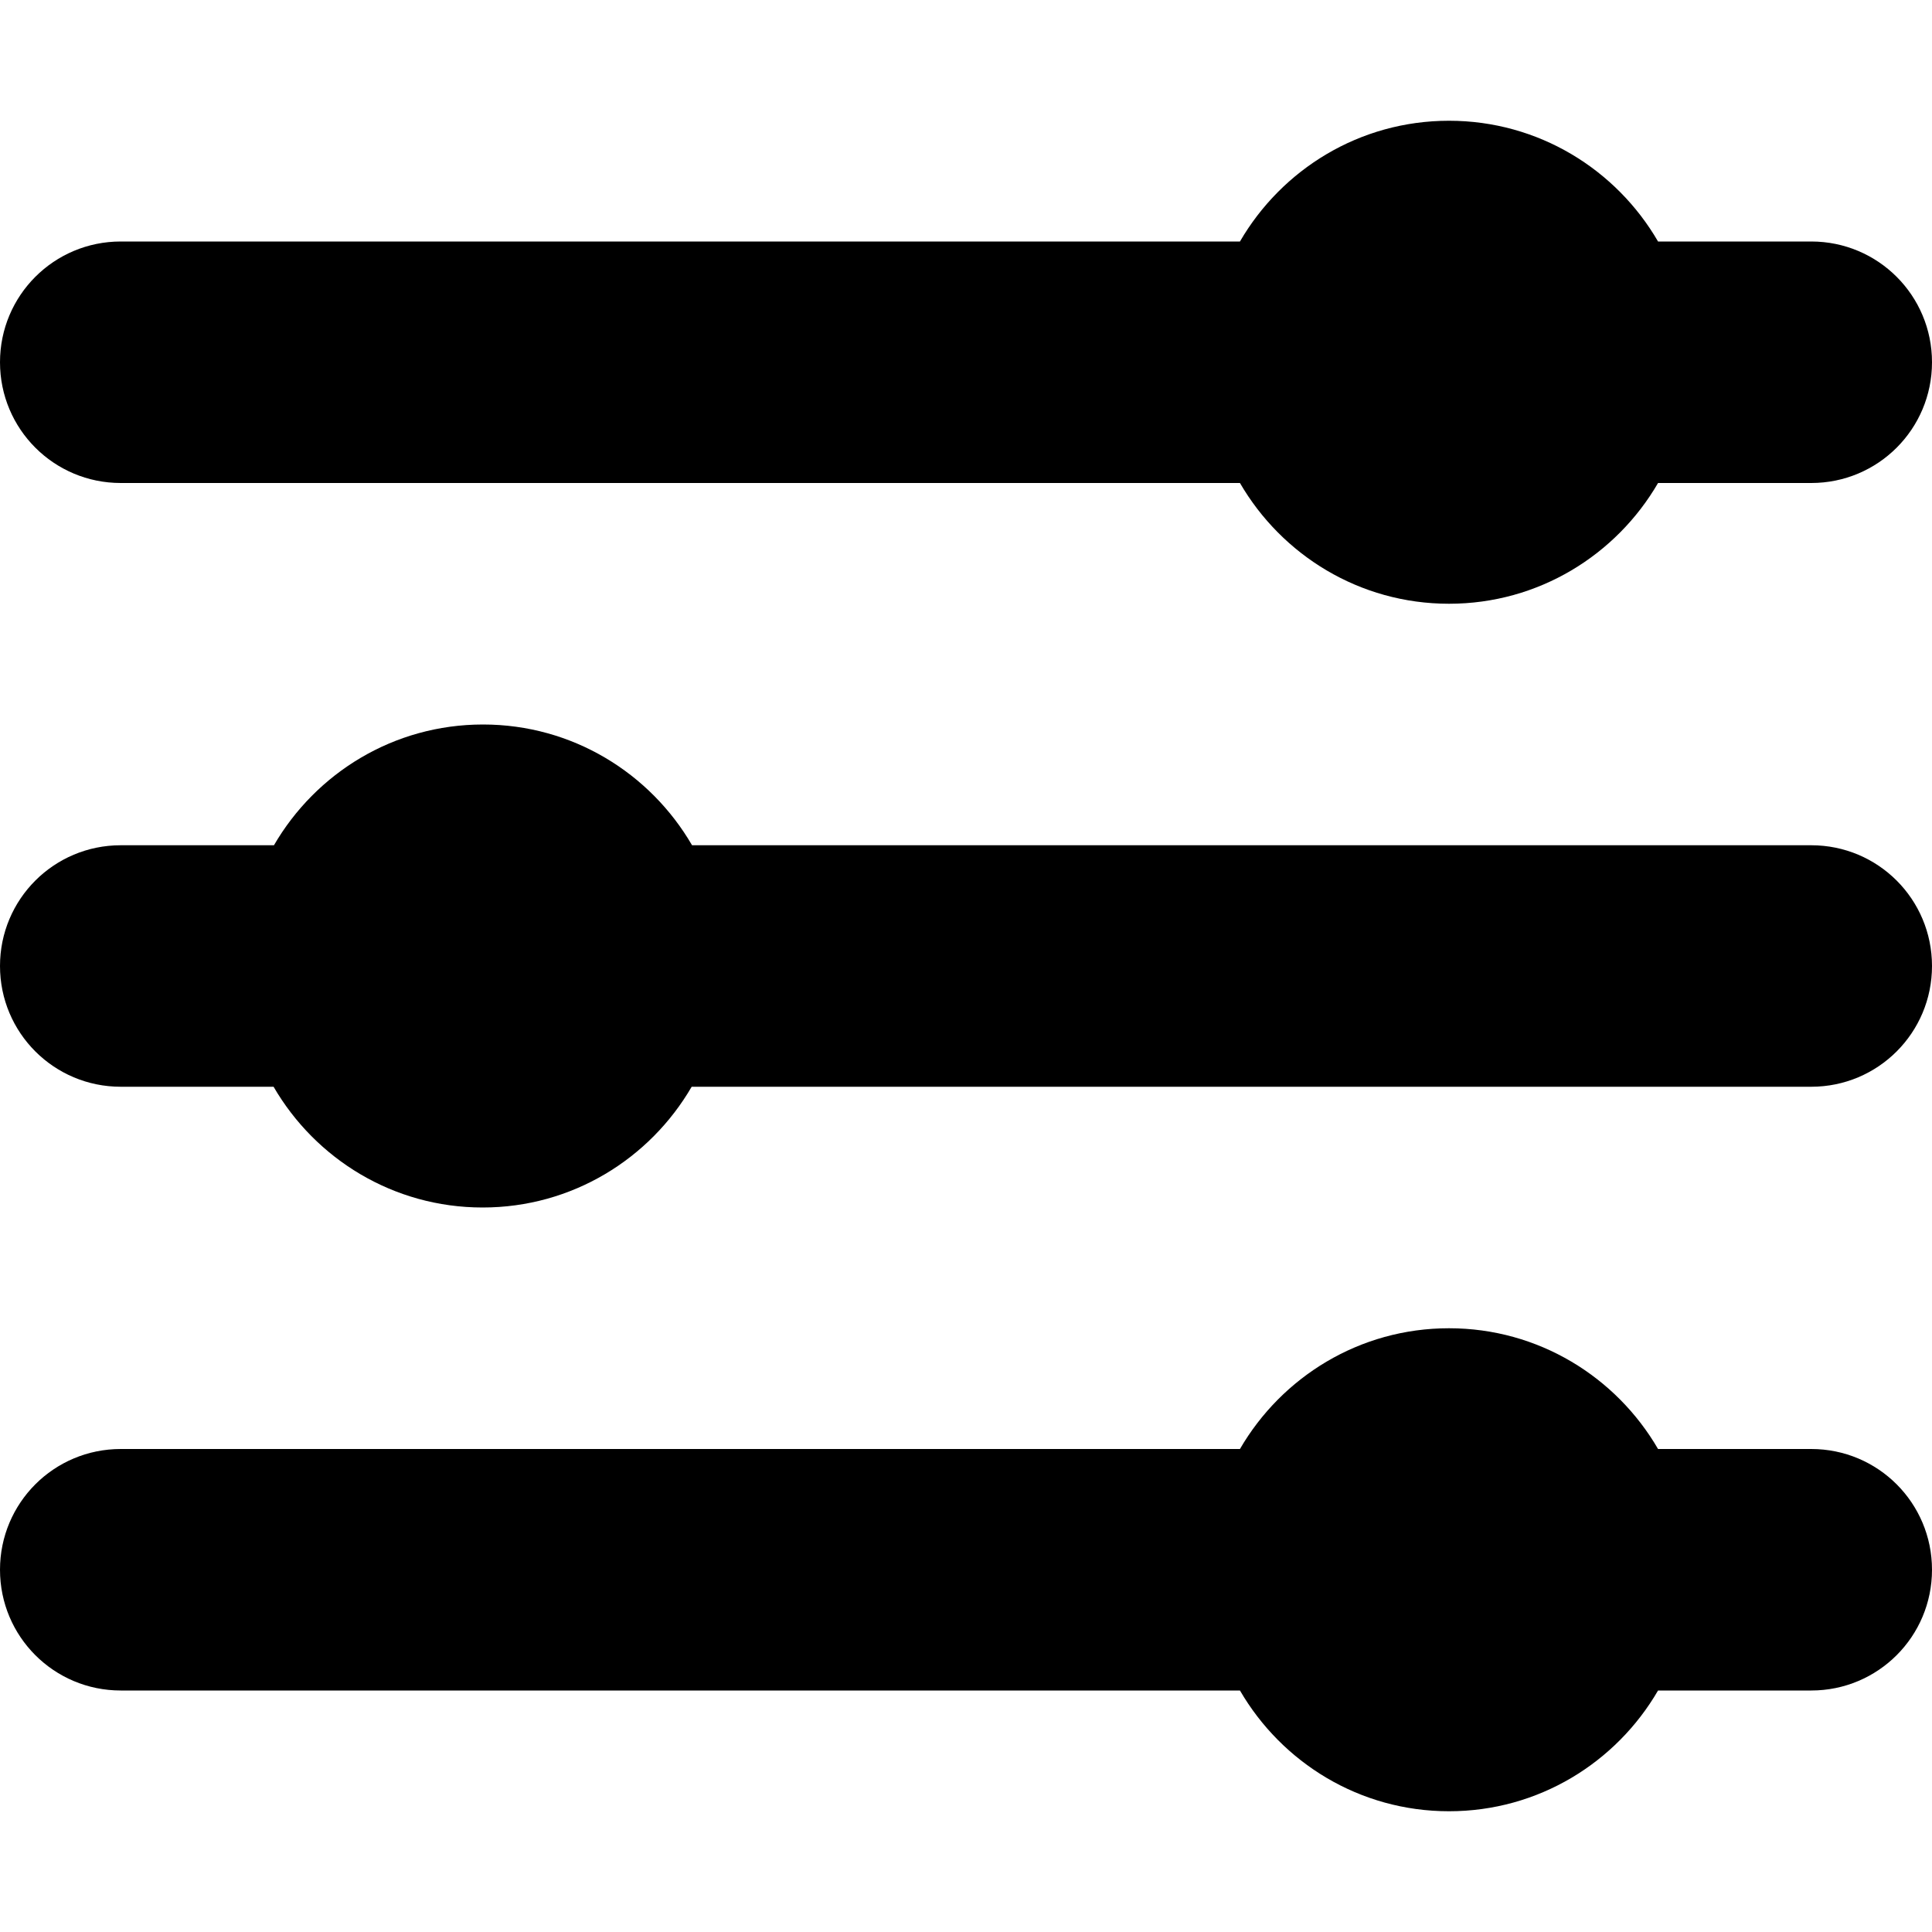
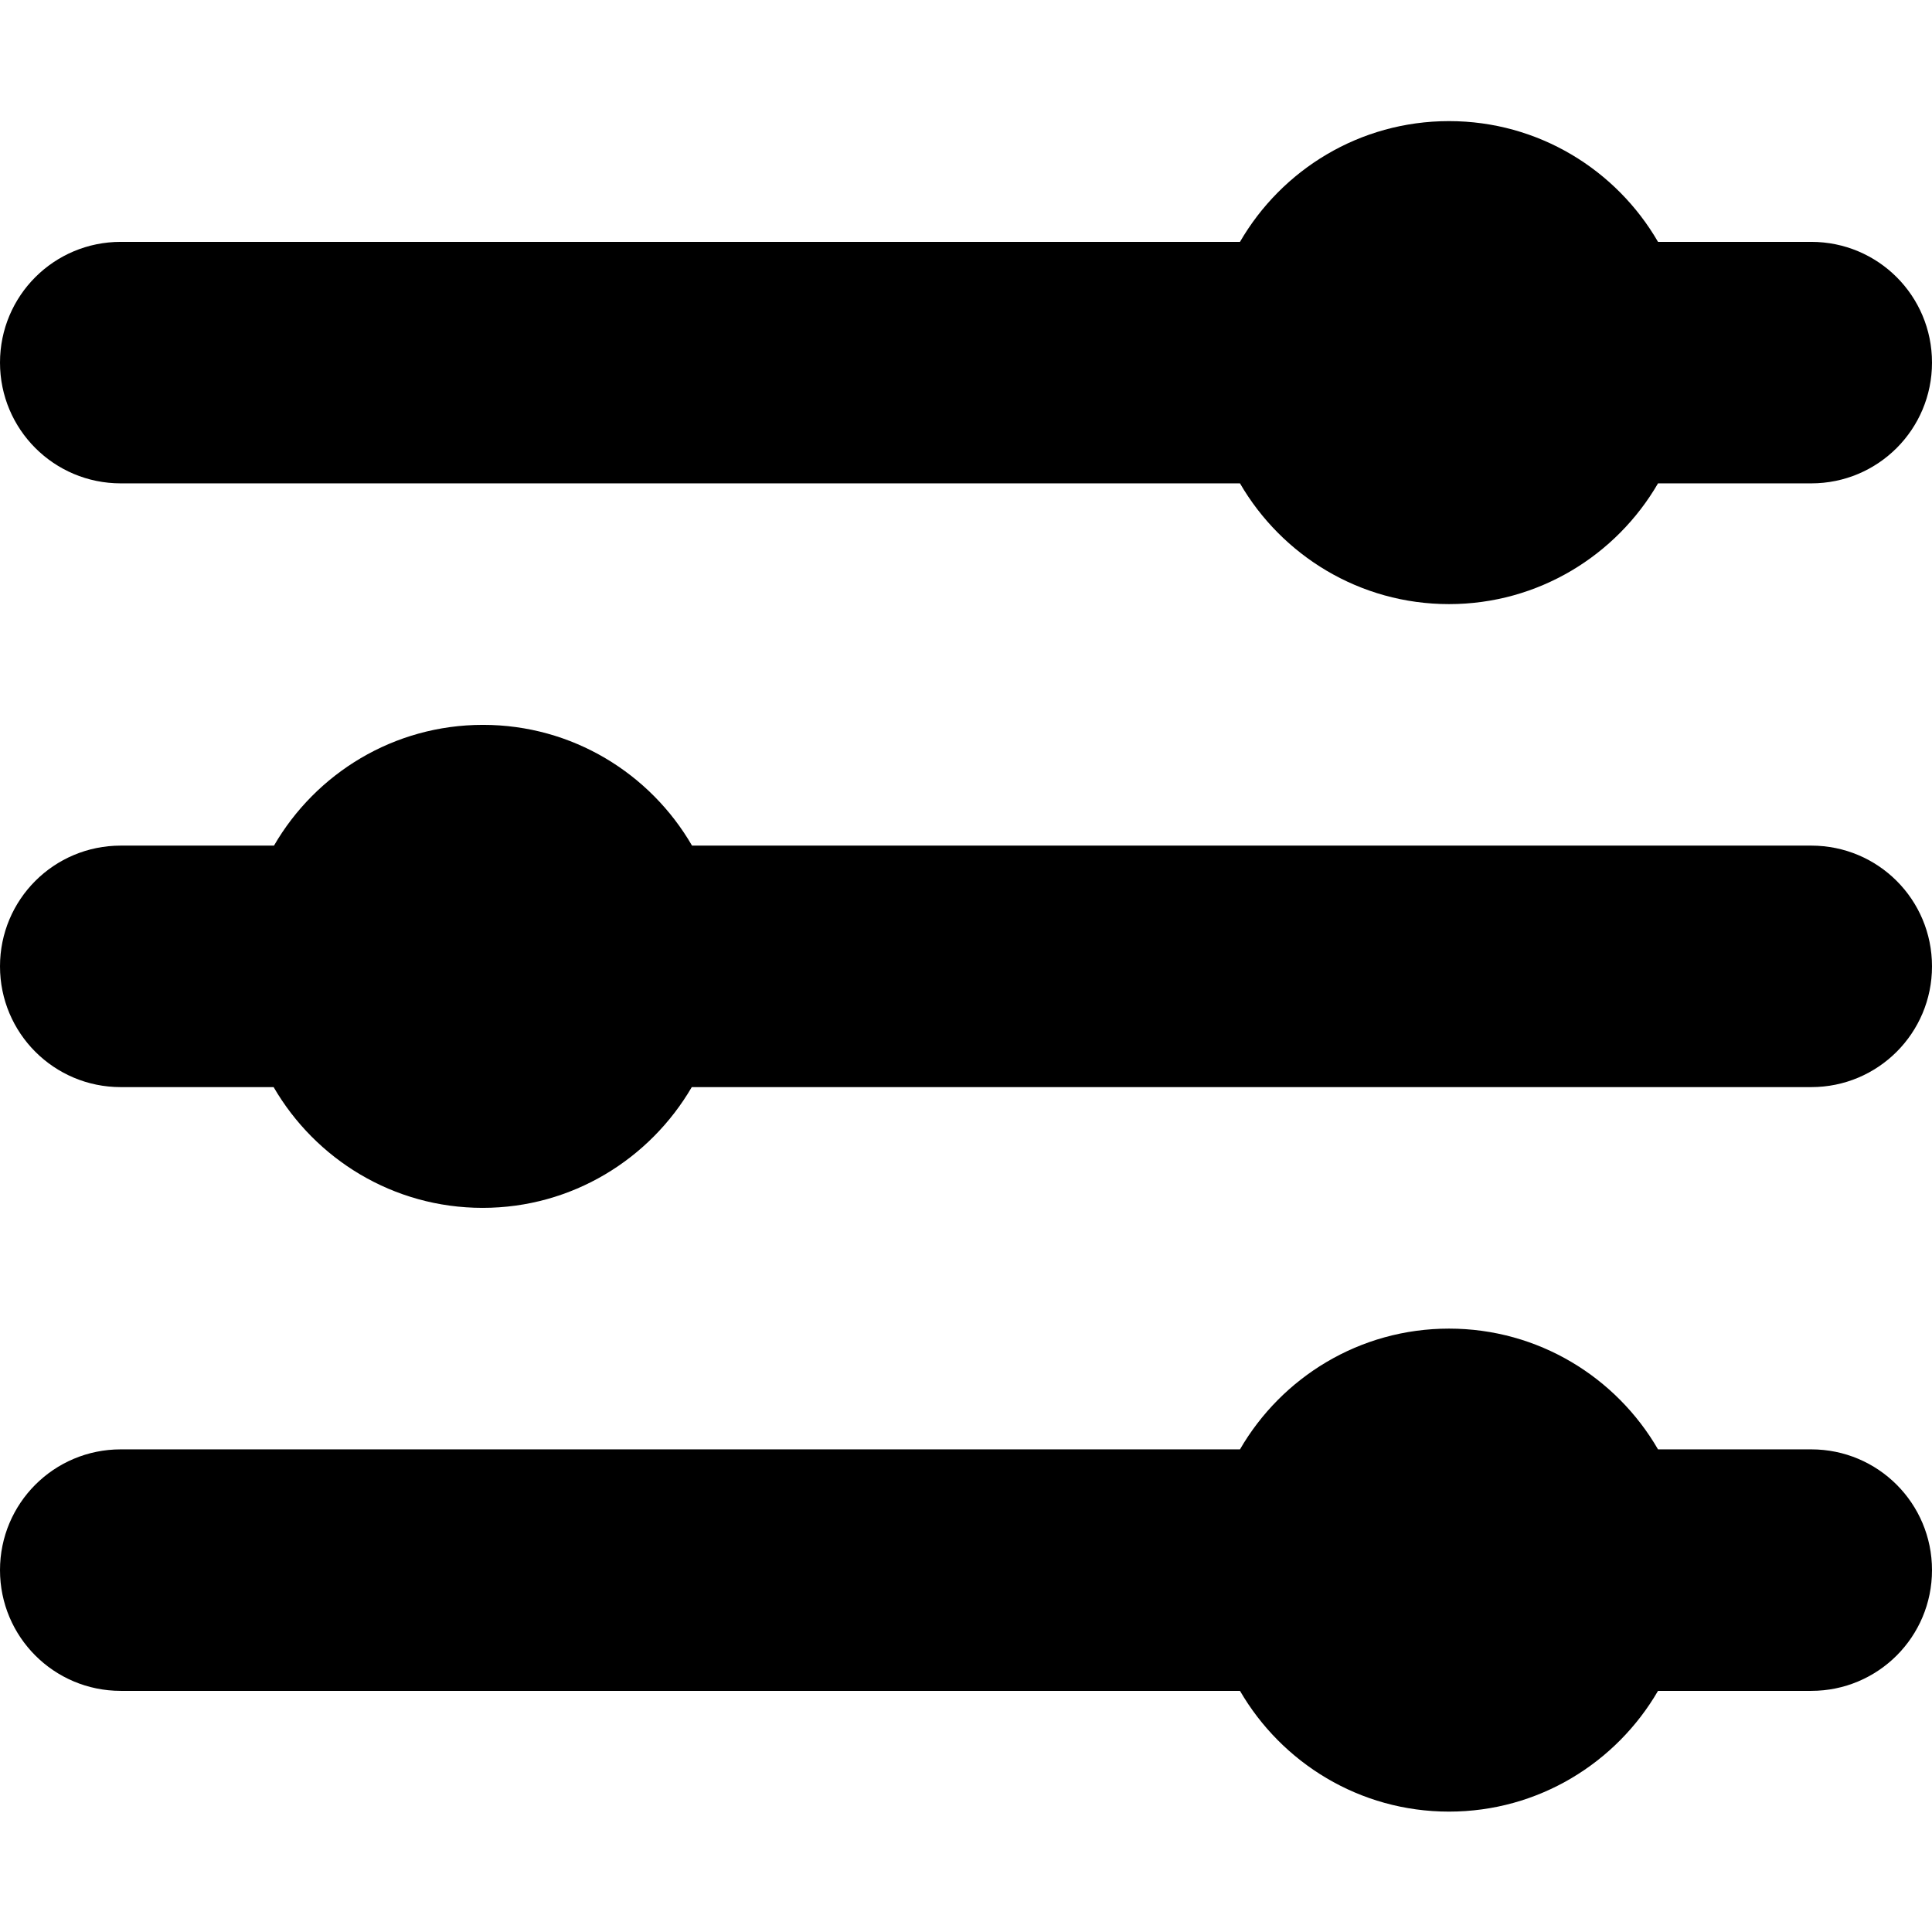
- <svg xmlns="http://www.w3.org/2000/svg" viewBox="0 0 512 512">
-   <path class="lexicon-icon-outline control-panel-top" d="M32,128h296.6c11.1,19.1,31.7,32,55.4,32s44.3-12.9,55.4-32H480c17.7,0,32-14.3,32-32s-14.3-32-32-32h-40.6c-11.1-19.1-31.7-32-55.4-32s-44.3,12.9-55.4,32H32C14.3,64,0,78.3,0,96S14.3,128,32,128z" />
-   <path class="lexicon-icon-outline control-panel-bottom" d="M480,384h-40.6c-11.1-19.1-31.7-32-55.4-32s-44.3,12.9-55.4,32H32c-17.7,0-32,14.3-32,32s14.3,32,32,32h296.6c11.1,19.1,31.7,32,55.4,32s44.3-12.9,55.4-32H480c17.7,0,32-14.3,32-32S497.7,384,480,384z" />
-   <path class="lexicon-icon-outline control-panel-middle" d="M480,224H183.4c-11.1-19.1-31.7-32-55.4-32s-44.3,12.9-55.4,32H32c-17.7,0-32,14.3-32,32s14.3,32,32,32h40.5c11.1,19.1,31.7,32,55.4,32s44.3-12.9,55.4-32H480c17.7,0,32-14.3,32-32S497.7,224,480,224z" />
+ <svg xmlns="http://www.w3.org/2000/svg" viewBox="0 0 16 16">
+   <path class="lexicon-icon-outline" d="M1 4.003H10.269C10.615 4.599 11.26 5.003 12 5.003C12.74 5.003 13.385 4.599 13.731 4.003H15C15.553 4.003 16 3.556 16 3.003C16 2.449 15.553 2.003 15 2.003H13.731C13.385 1.406 12.74 1.003 12 1.003C11.26 1.003 10.615 1.406 10.269 2.003H1C0.447 2.003 0 2.449 0 3.003C0 3.556 0.447 4.003 1 4.003Z" />
+   <path class="lexicon-icon-outline" d="M15 12.003H13.731C13.385 11.406 12.74 11.003 12 11.003C11.26 11.003 10.615 11.406 10.269 12.003H1C0.447 12.003 0 12.45 0 13.003C0 13.556 0.447 14.003 1 14.003H10.269C10.615 14.599 11.26 15.003 12 15.003C12.74 15.003 13.385 14.599 13.731 14.003H15C15.553 14.003 16 13.556 16 13.003C16 12.45 15.553 12.003 15 12.003Z" />
+   <path class="lexicon-icon-outline" d="M5.731 7.003H15C15.553 7.003 16 7.449 16 8.003C16 8.556 15.553 9.003 15 9.003H5.729C5.381 9.599 4.737 10.003 3.997 10.003C3.256 10.003 2.612 9.599 2.266 9.003H1C0.447 9.003 0 8.556 0 8.003C0 7.449 0.447 7.003 1 7.003H2.269C2.615 6.406 3.26 6.003 4 6.003C4.74 6.003 5.385 6.406 5.731 7.003Z" />
</svg>
